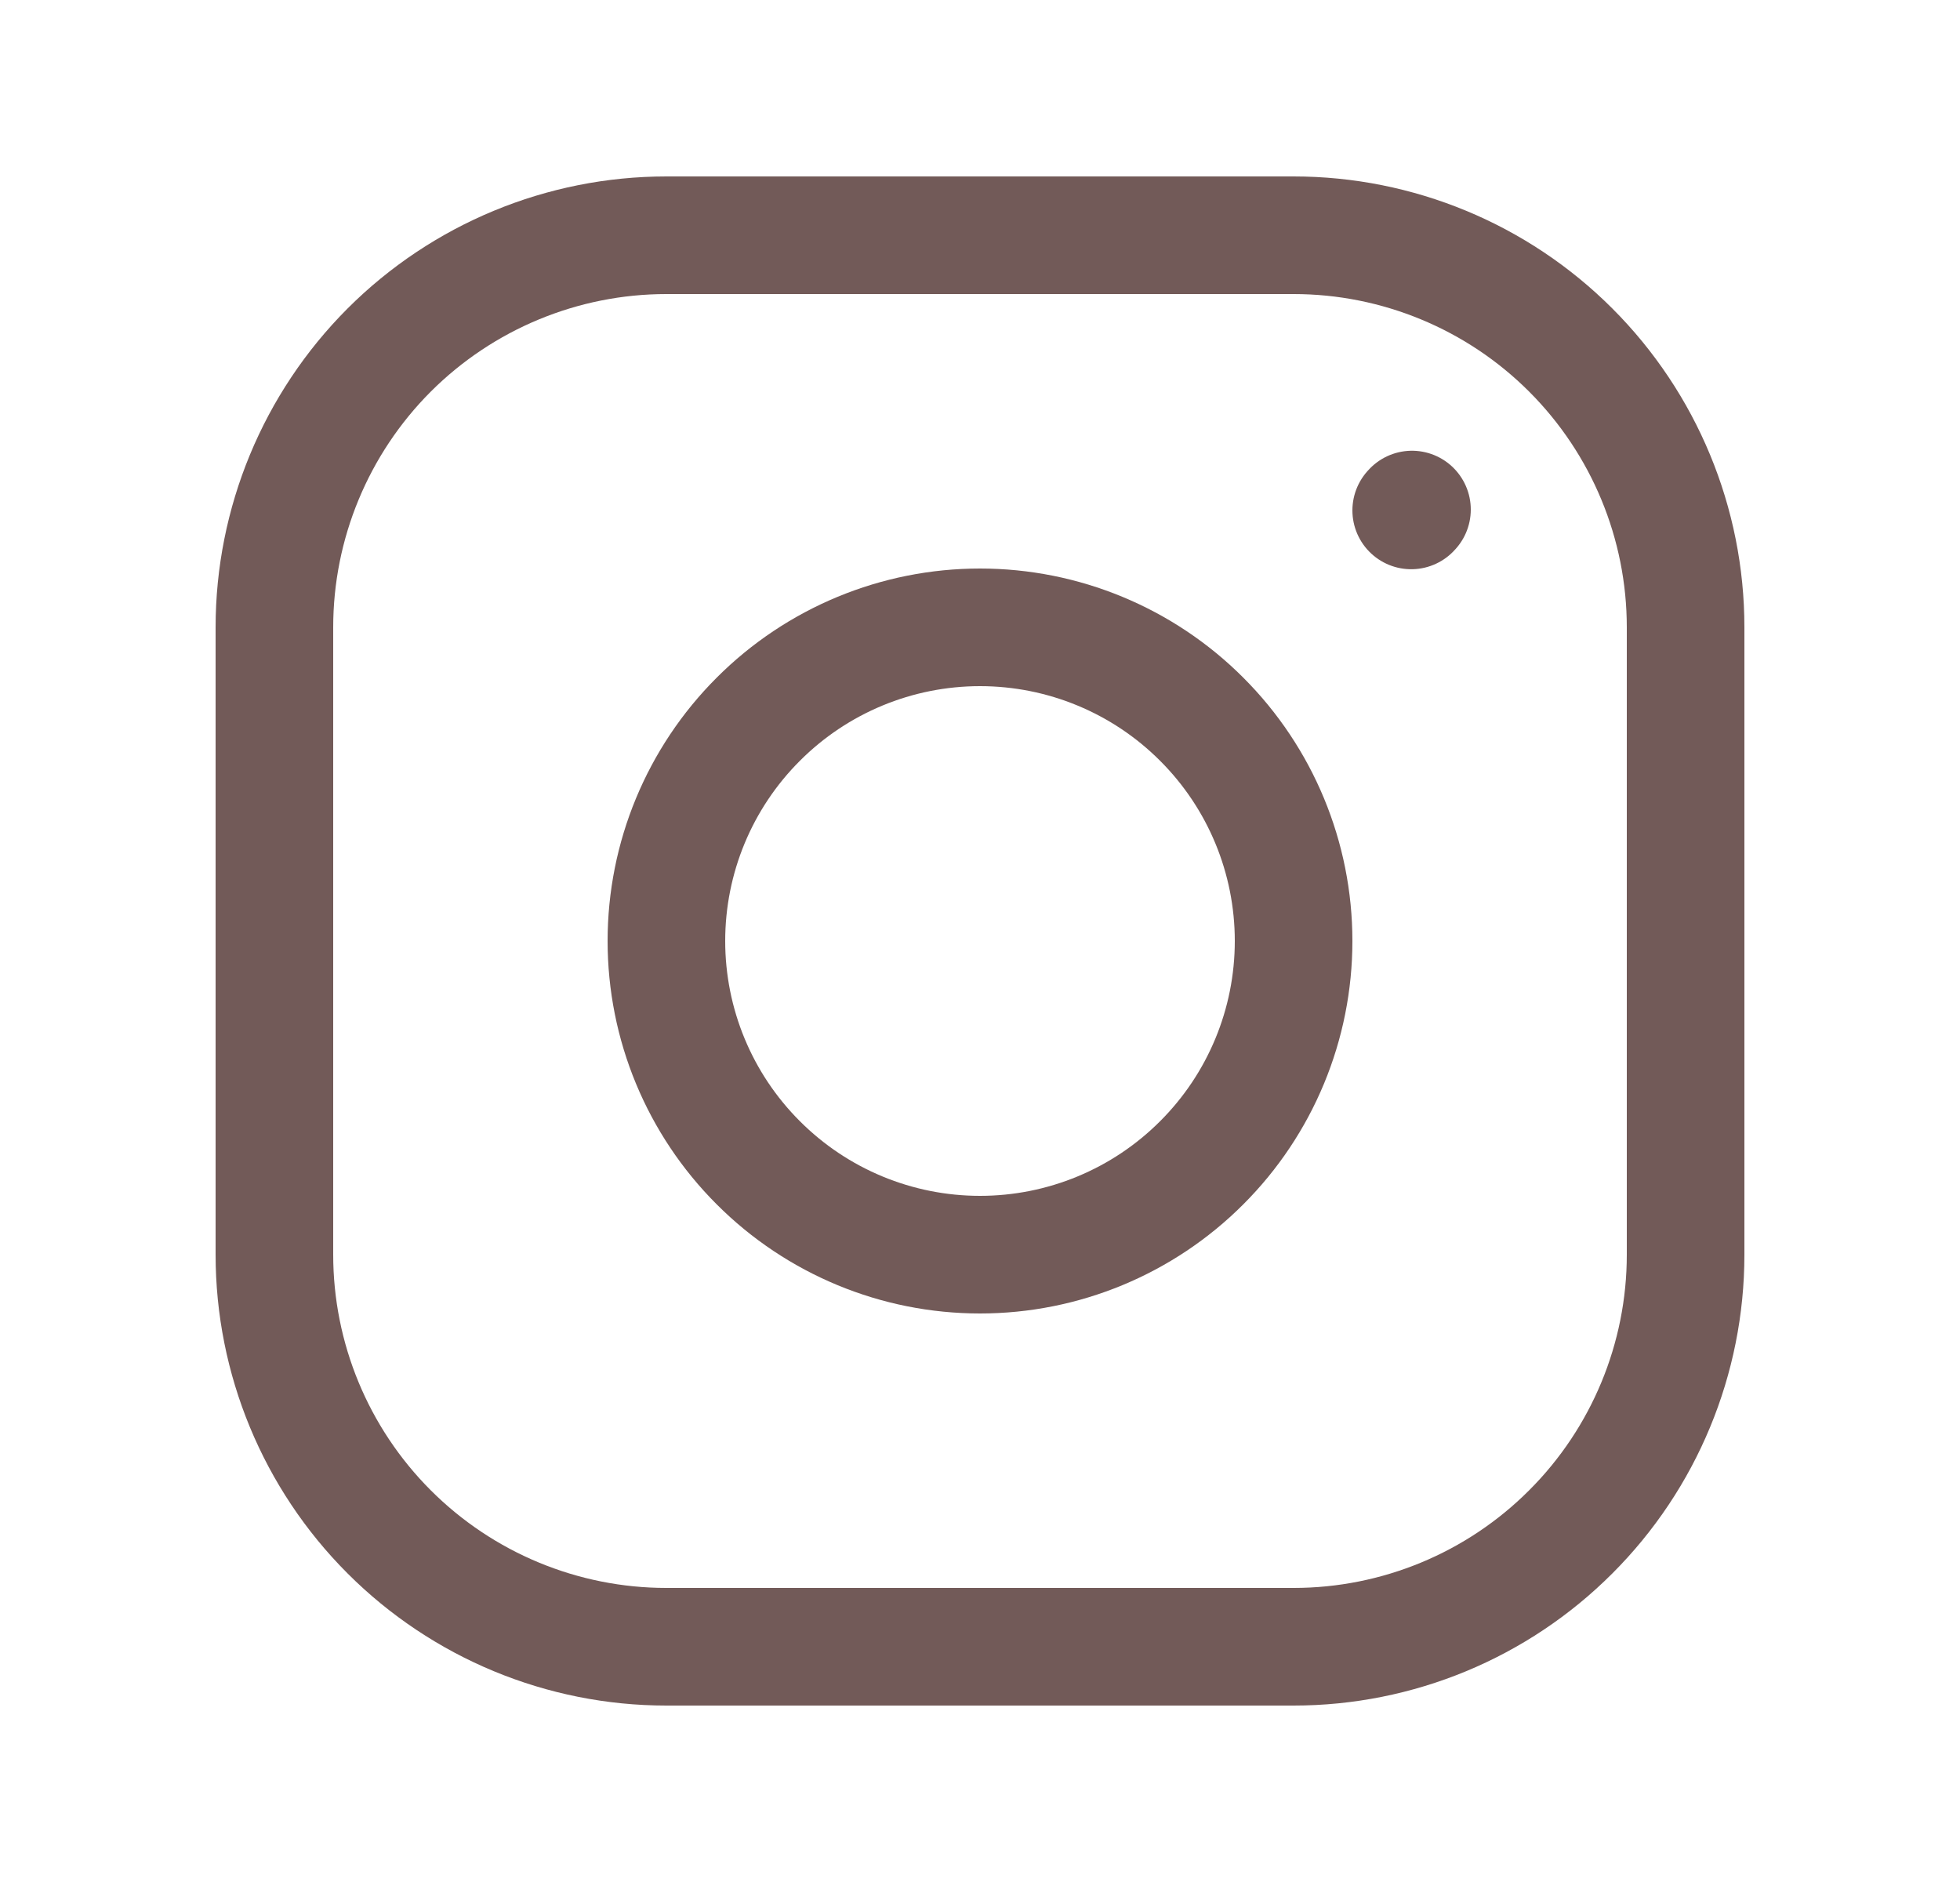
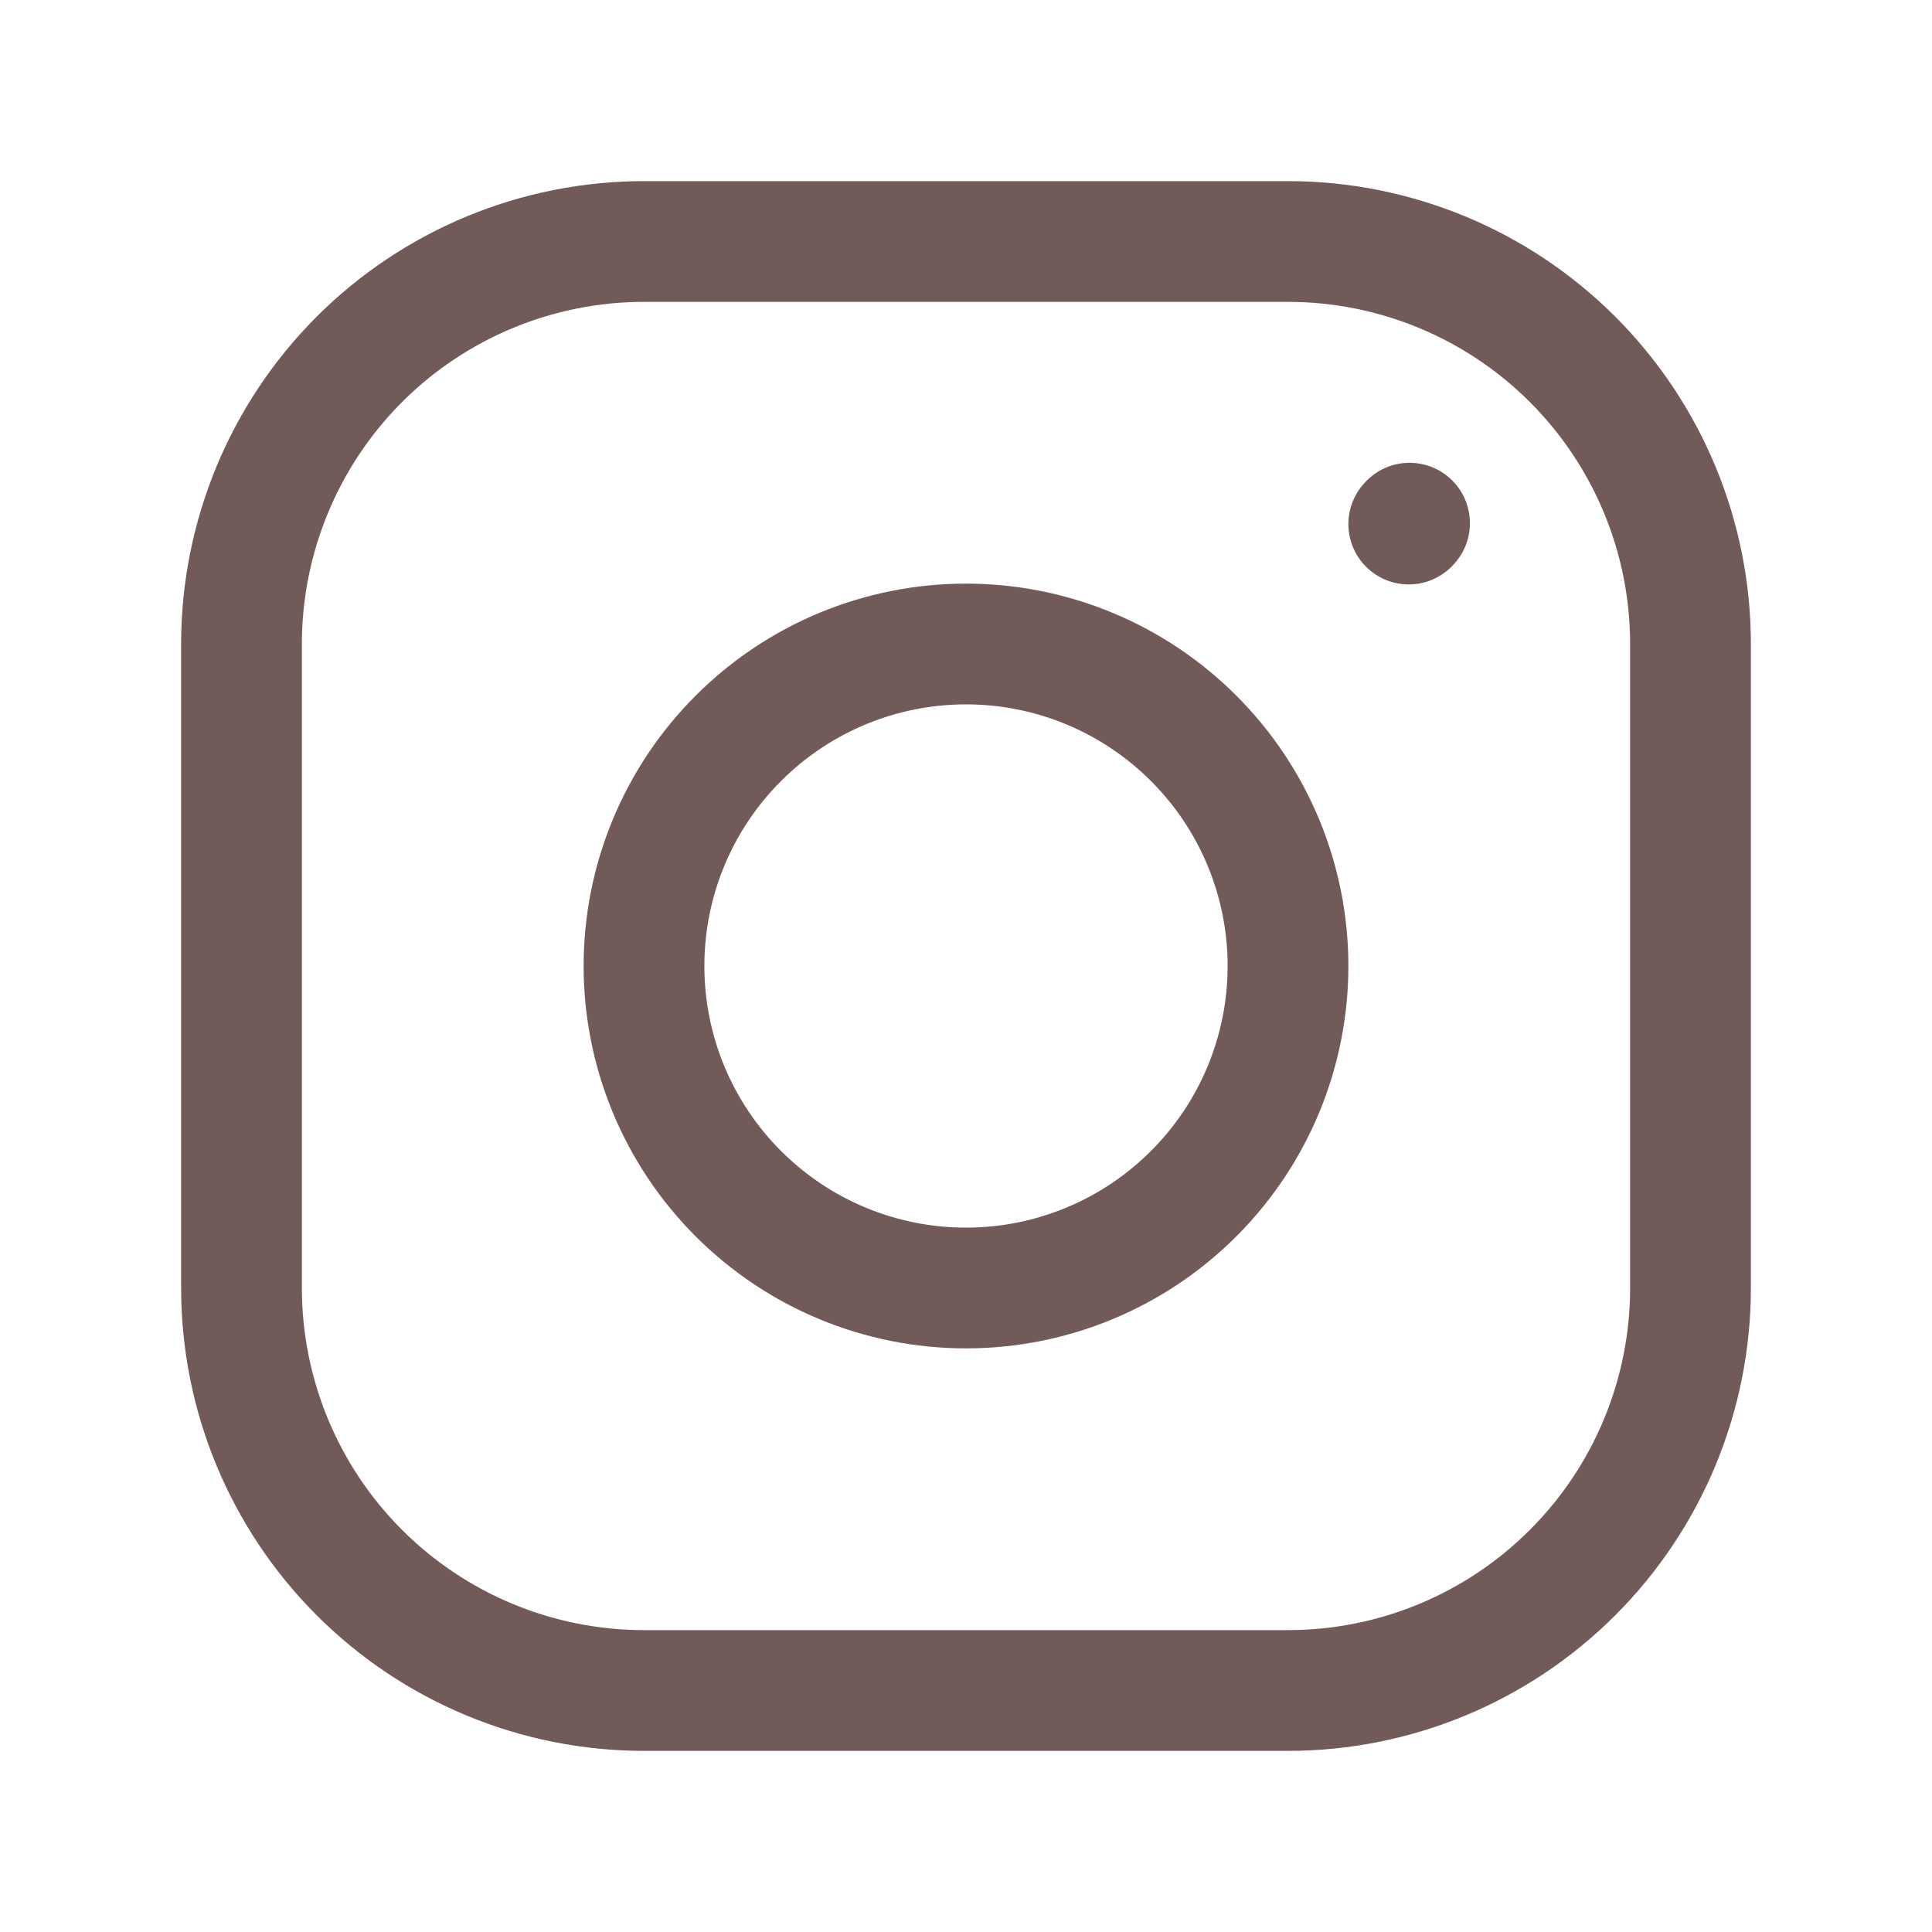
- <svg xmlns="http://www.w3.org/2000/svg" width="25" height="24" viewBox="0 0 25 24" fill="none">
-   <path d="M12.5 16C13.561 16 14.578 15.579 15.328 14.828C16.079 14.078 16.5 13.061 16.5 12C16.5 10.939 16.079 9.922 15.328 9.172C14.578 8.421 13.561 8 12.5 8C11.439 8 10.422 8.421 9.672 9.172C8.921 9.922 8.5 10.939 8.5 12C8.5 13.061 8.921 14.078 9.672 14.828C10.422 15.579 11.439 16 12.5 16Z" stroke="#725A58" stroke-width="1.5" stroke-linecap="round" stroke-linejoin="round" />
-   <path d="M3.5 16V8C3.5 6.674 4.027 5.402 4.964 4.464C5.902 3.527 7.174 3 8.5 3H16.5C17.826 3 19.098 3.527 20.035 4.464C20.973 5.402 21.5 6.674 21.5 8V16C21.5 17.326 20.973 18.598 20.035 19.535C19.098 20.473 17.826 21 16.5 21H8.5C7.174 21 5.902 20.473 4.964 19.535C4.027 18.598 3.5 17.326 3.5 16Z" stroke="#725A58" stroke-width="1.5" />
-   <path d="M18 6.509L18.01 6.498" stroke="#725A58" stroke-width="1.5" stroke-linecap="round" stroke-linejoin="round" />
+ <svg xmlns="http://www.w3.org/2000/svg" width="24" height="24" viewBox="0 0 24 24" fill="none">
+   <path d="M12 16C13.061 16 14.078 15.579 14.828 14.828C15.579 14.078 16 13.061 16 12C16 10.939 15.579 9.922 14.828 9.172C14.078 8.421 13.061 8 12 8C10.939 8 9.922 8.421 9.172 9.172C8.421 9.922 8 10.939 8 12C8 13.061 8.421 14.078 9.172 14.828C9.922 15.579 10.939 16 12 16Z" stroke="#725A58" stroke-width="1.5" stroke-linecap="round" stroke-linejoin="round" />
+   <path d="M3 16V8C3 6.674 3.527 5.402 4.464 4.464C5.402 3.527 6.674 3 8 3H16C17.326 3 18.598 3.527 19.535 4.464C20.473 5.402 21 6.674 21 8V16C21 17.326 20.473 18.598 19.535 19.535C18.598 20.473 17.326 21 16 21H8C6.674 21 5.402 20.473 4.464 19.535C3.527 18.598 3 17.326 3 16Z" stroke="#725A58" stroke-width="1.5" />
+   <path d="M17.5 6.51L17.51 6.499" stroke="#725A58" stroke-width="1.5" stroke-linecap="round" stroke-linejoin="round" />
</svg>
